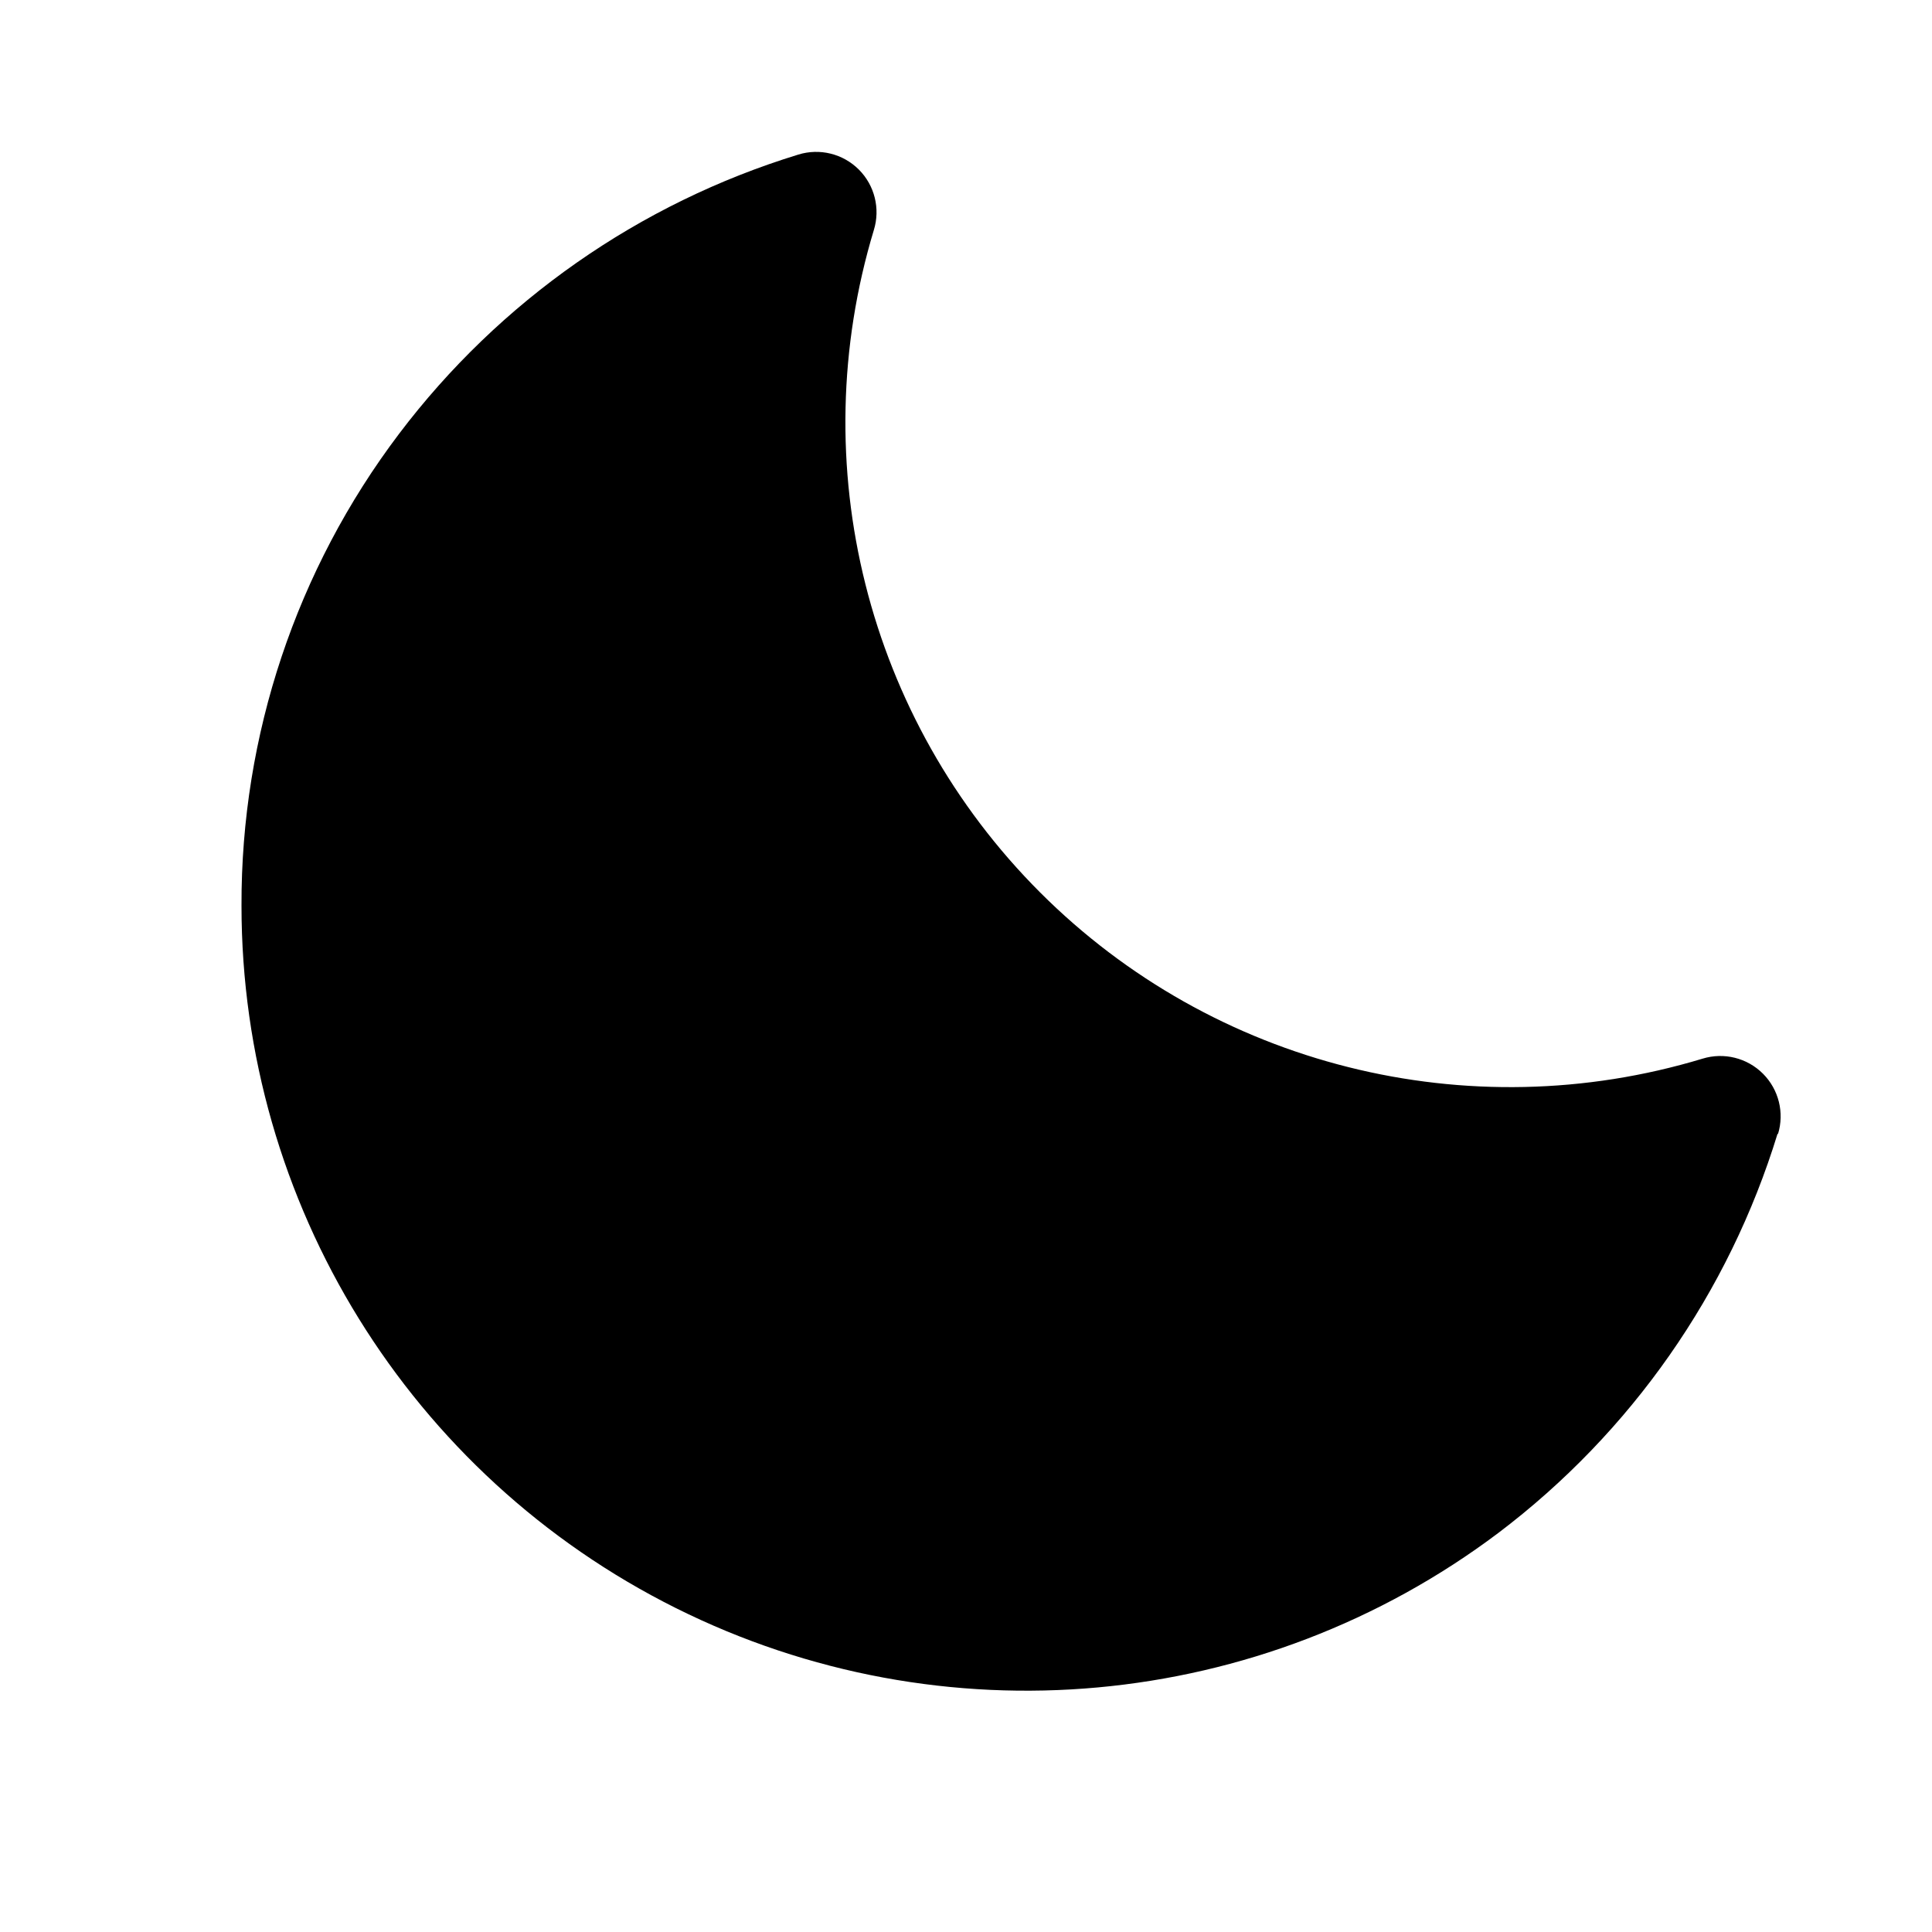
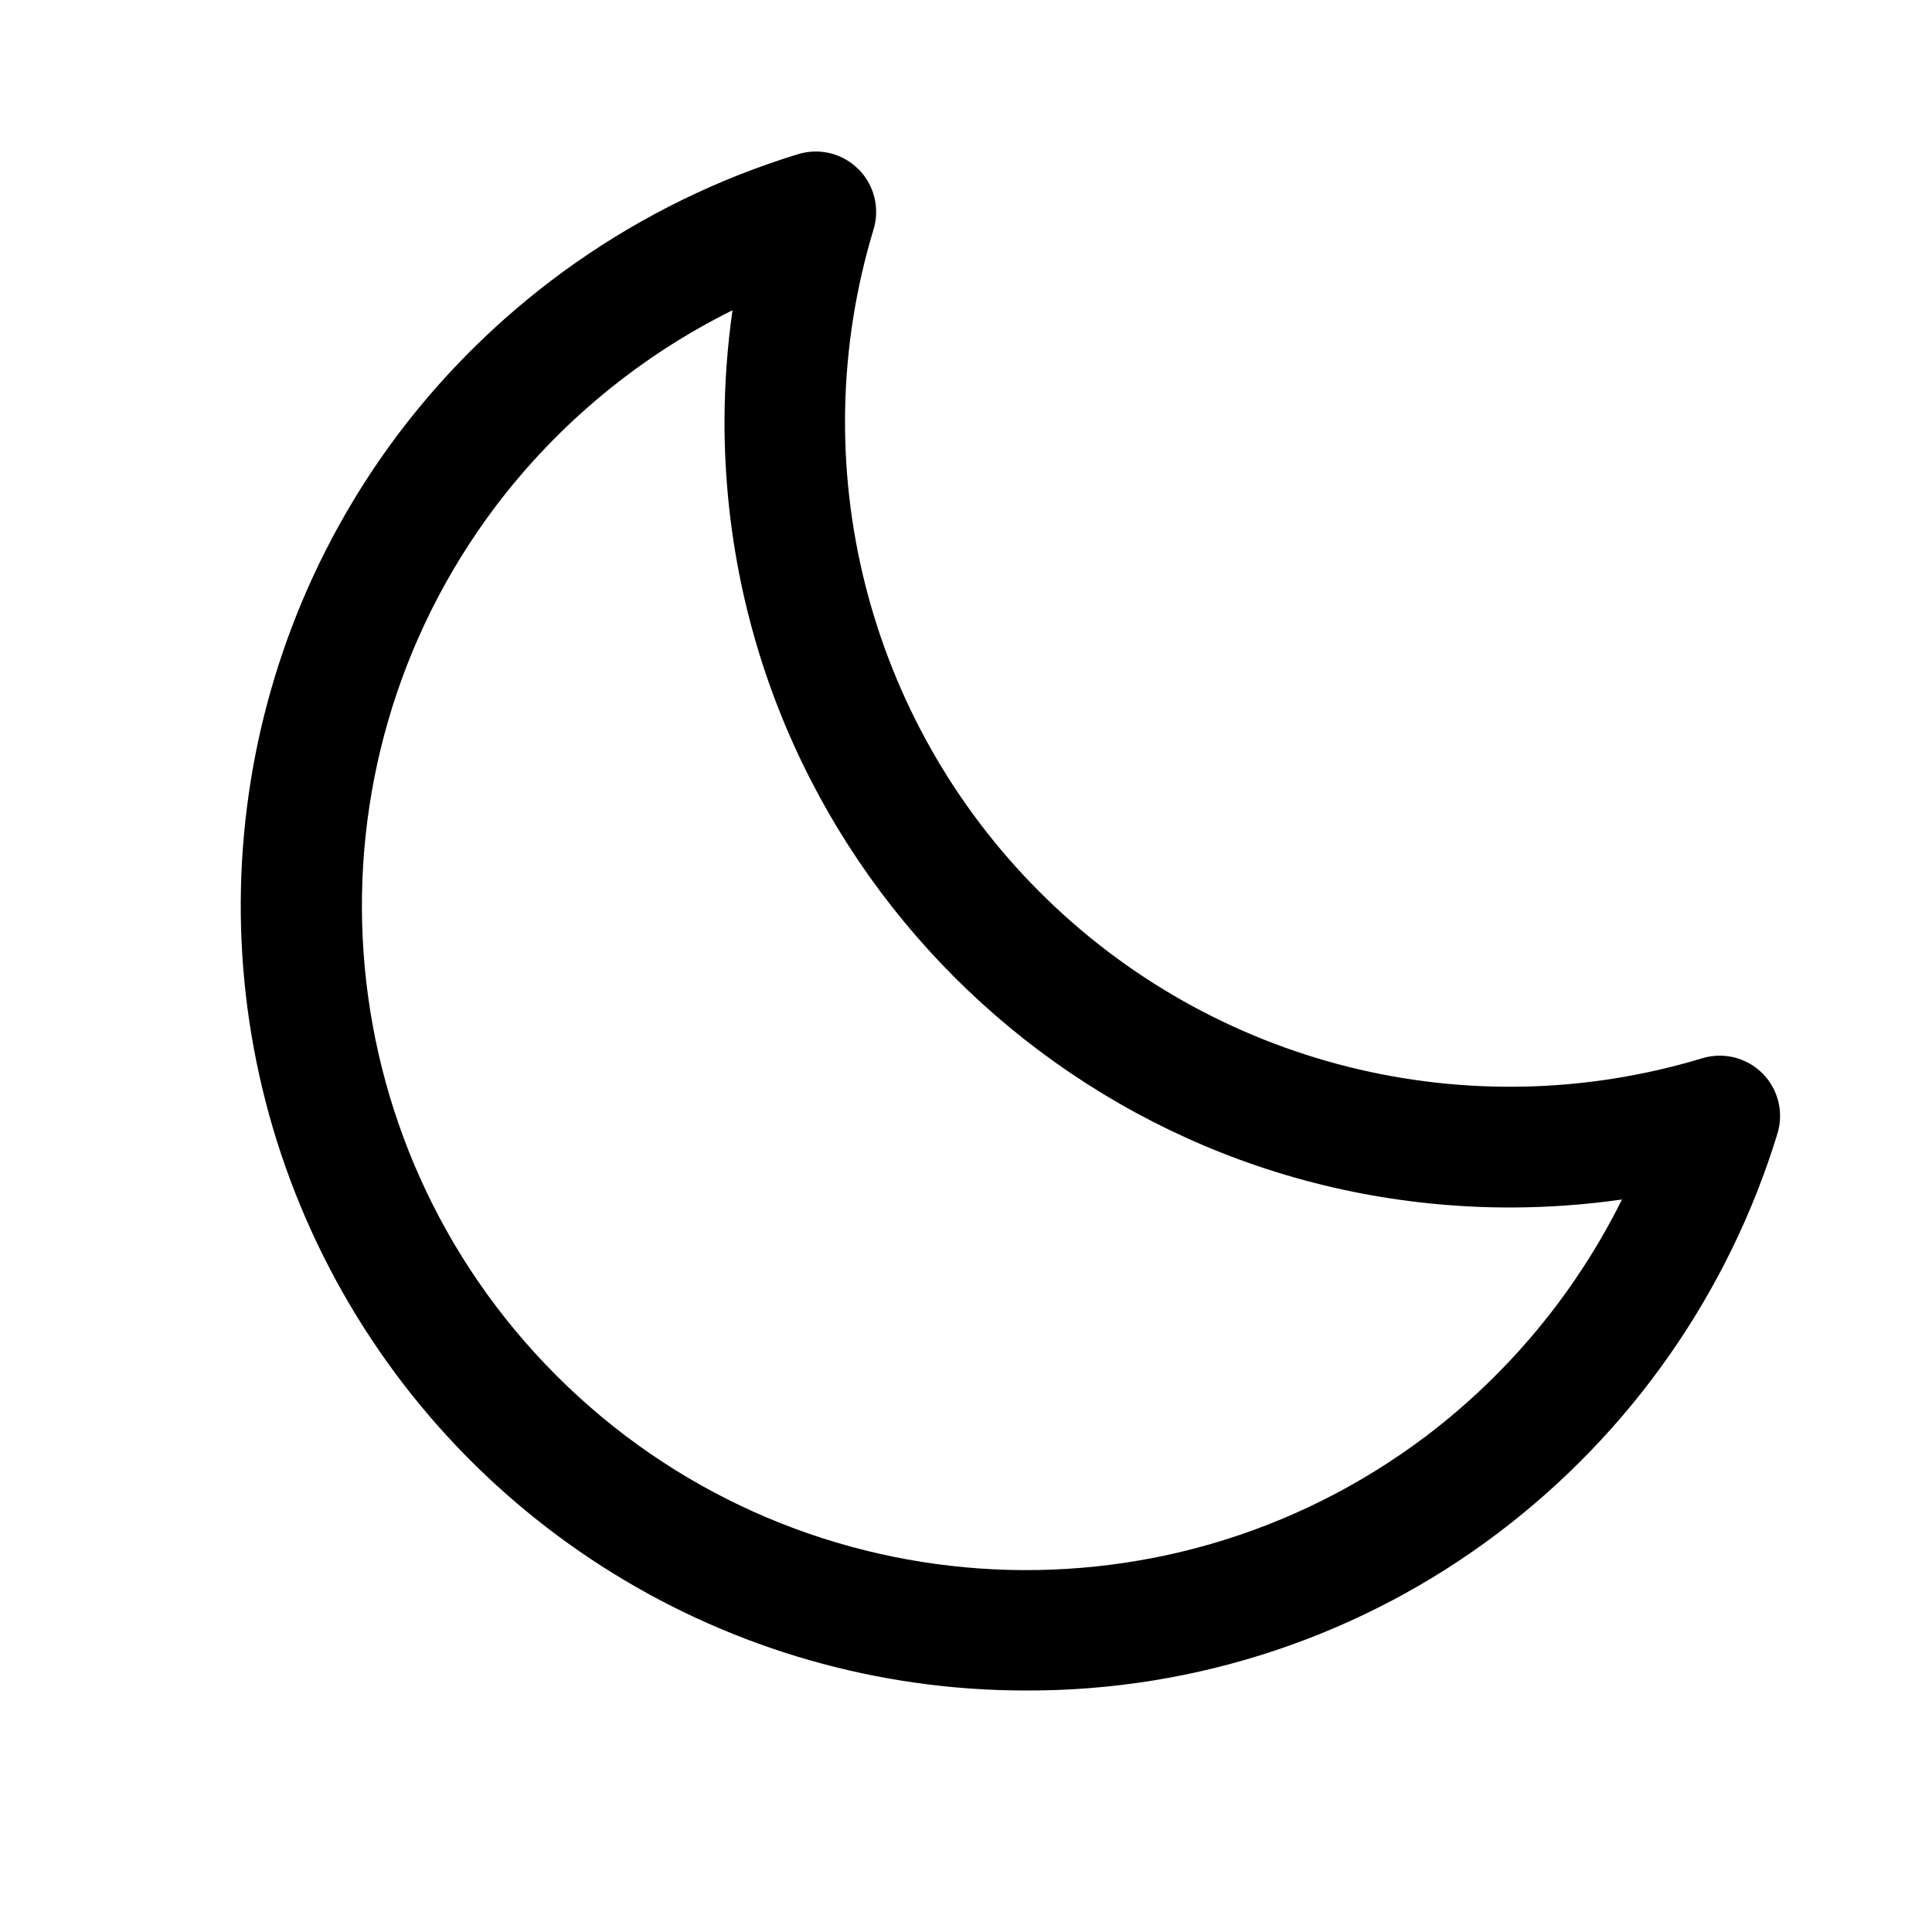
<svg xmlns="http://www.w3.org/2000/svg" viewBox="0 0 256 256" fill="currentColor">
-   <path d="M235.54,150.21a104.84,104.84,0,0,1-37,52.91A104,104,0,0,1,32,120,103.09,103.09,0,0,1,52.88,57.48a104.84,104.84,0,0,1,52.91-37,8,8,0,0,1,10,10,88.08,88.08,0,0,0,109.8,109.8,8,8,0,0,1,10,10Z" />
+   <path d="M233.54,142.23a8,8,0,0,0-8-2,88.08,88.08,0,0,1-109.8-109.8,8,8,0,0,0-10-10,104.84,104.84,0,0,0-52.91,37A104,104,0,0,0,136,224a103.09,103.09,0,0,0,62.52-20.88,104.84,104.84,0,0,0,37-52.91A8,8,0,0,0,233.54,142.23ZM188.9,190.34A88,88,0,0,1,65.66,67.11a89,89,0,0,1,31.4-26A106,106,0,0,0,96,56,104.11,104.11,0,0,0,200,160a106,106,0,0,0,14.92-1.06A89,89,0,0,1,188.9,190.34Z" />
</svg>
